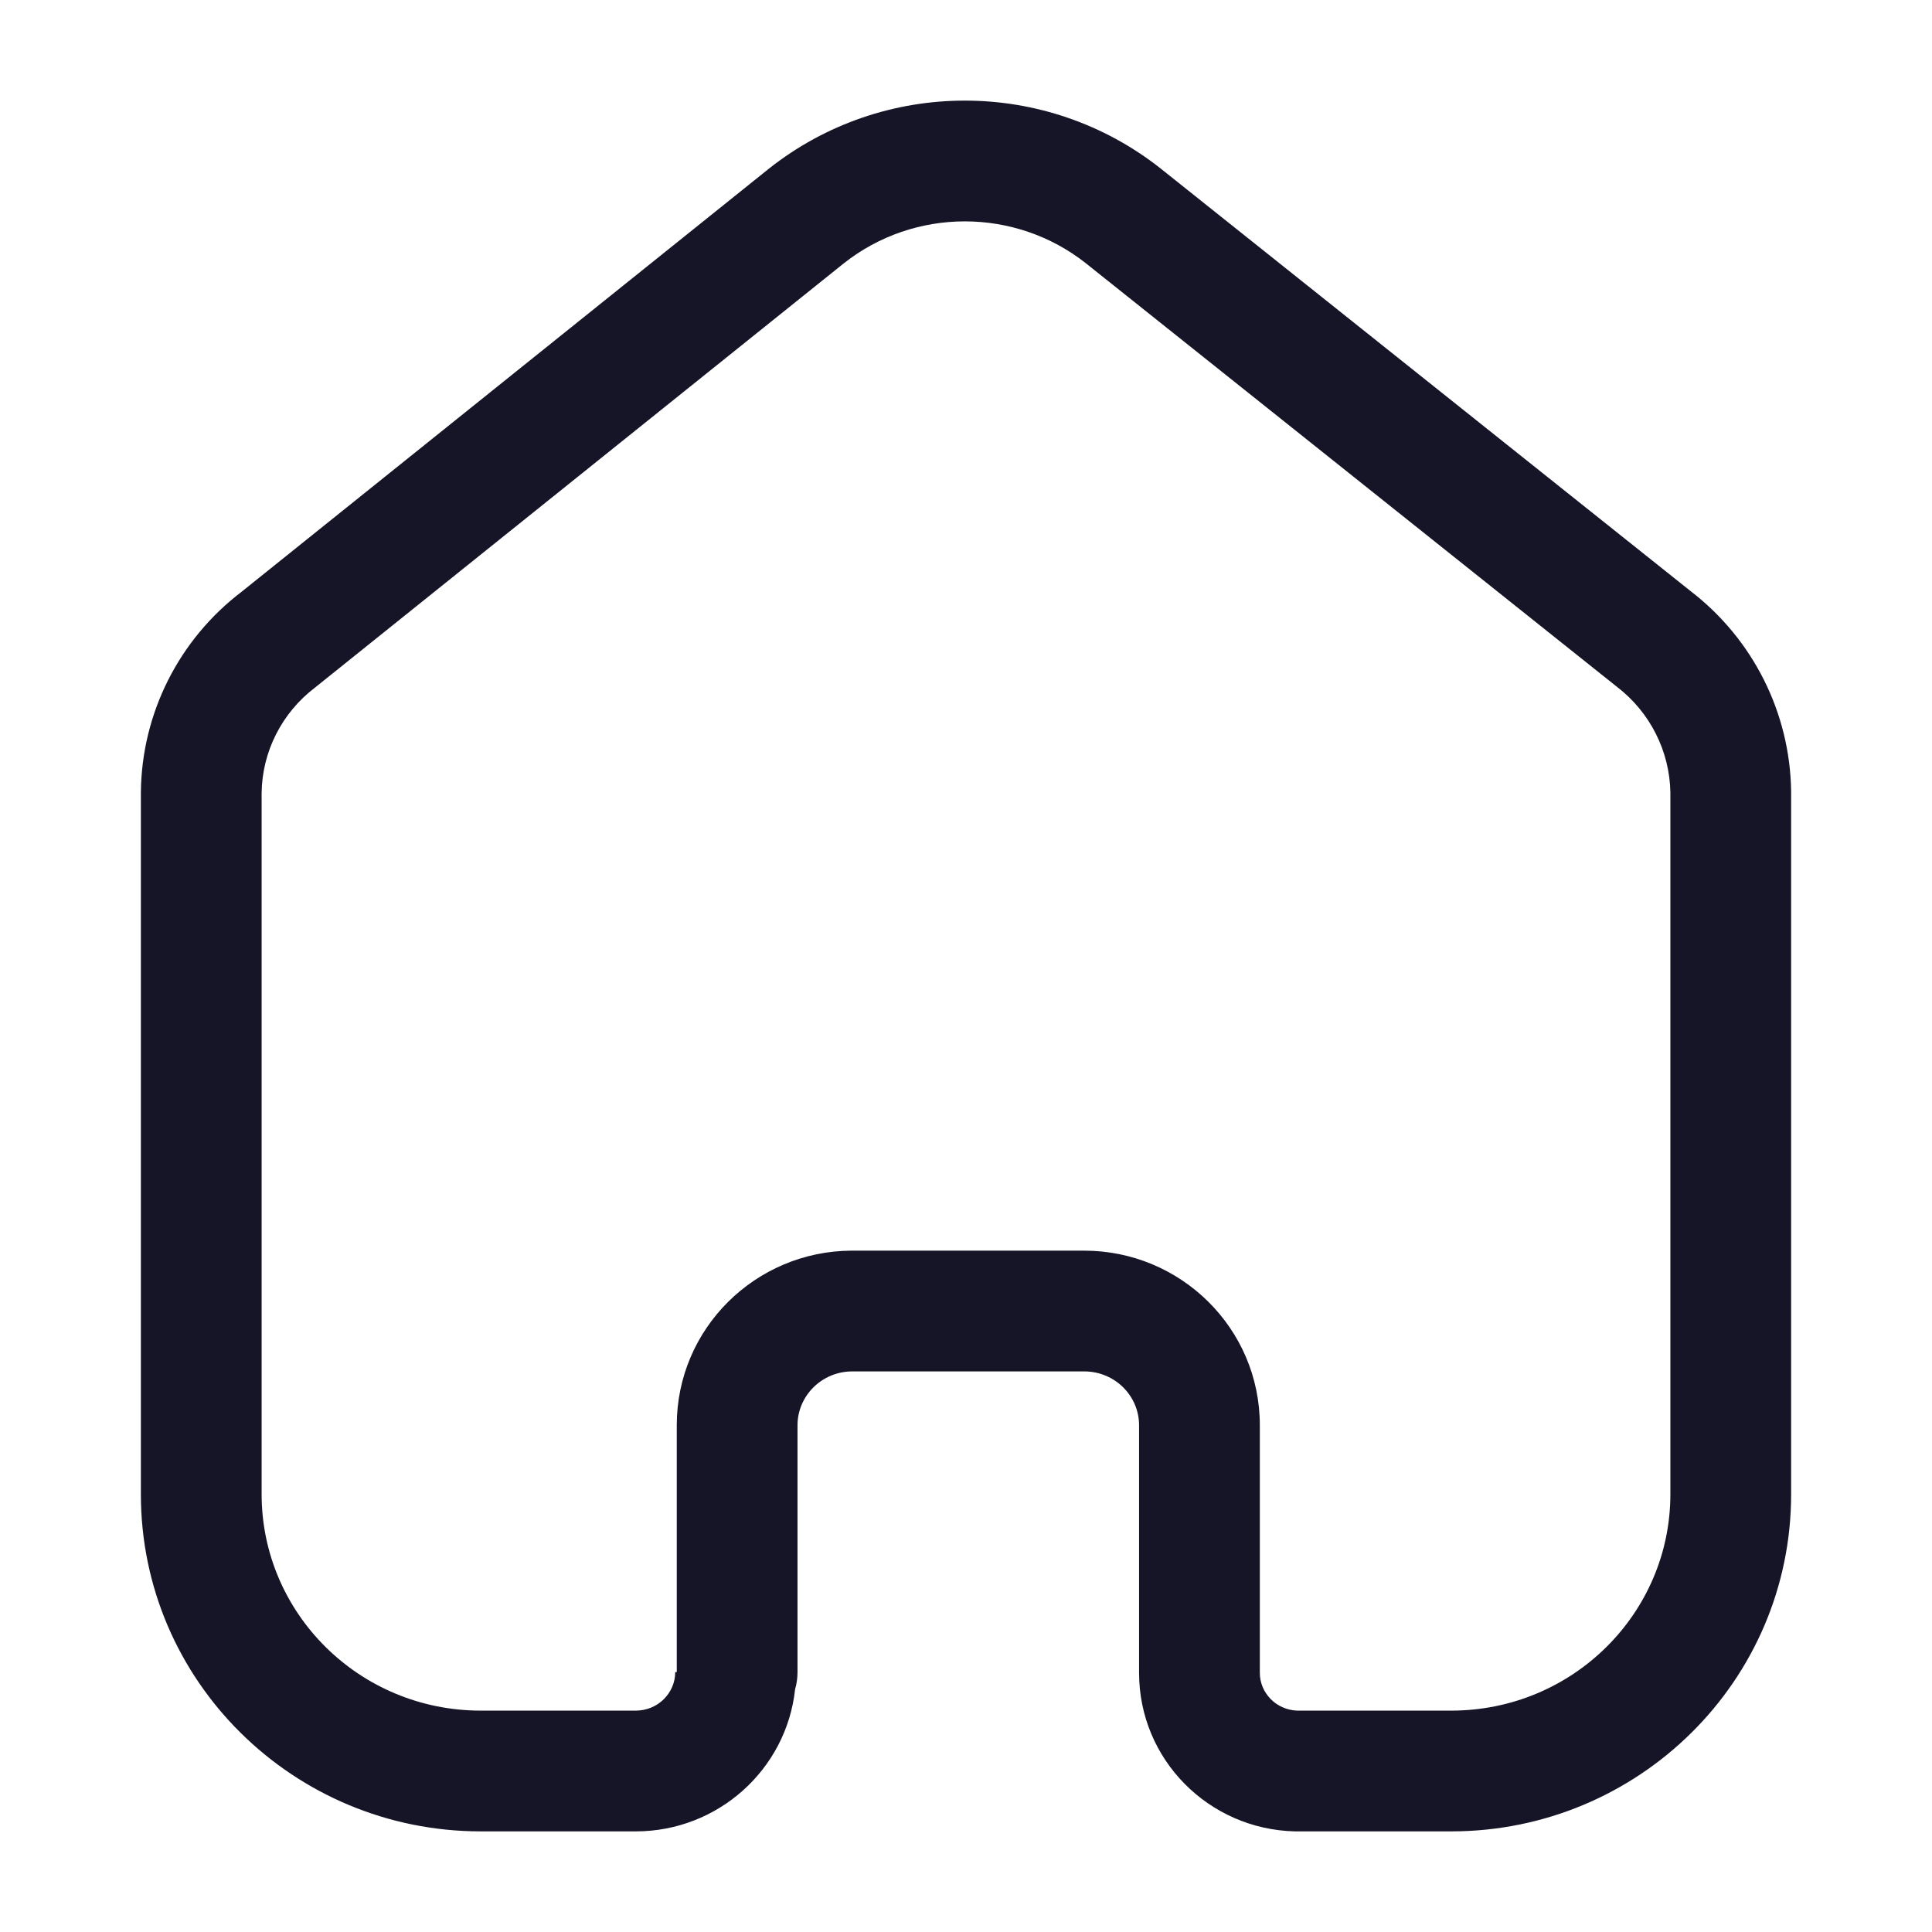
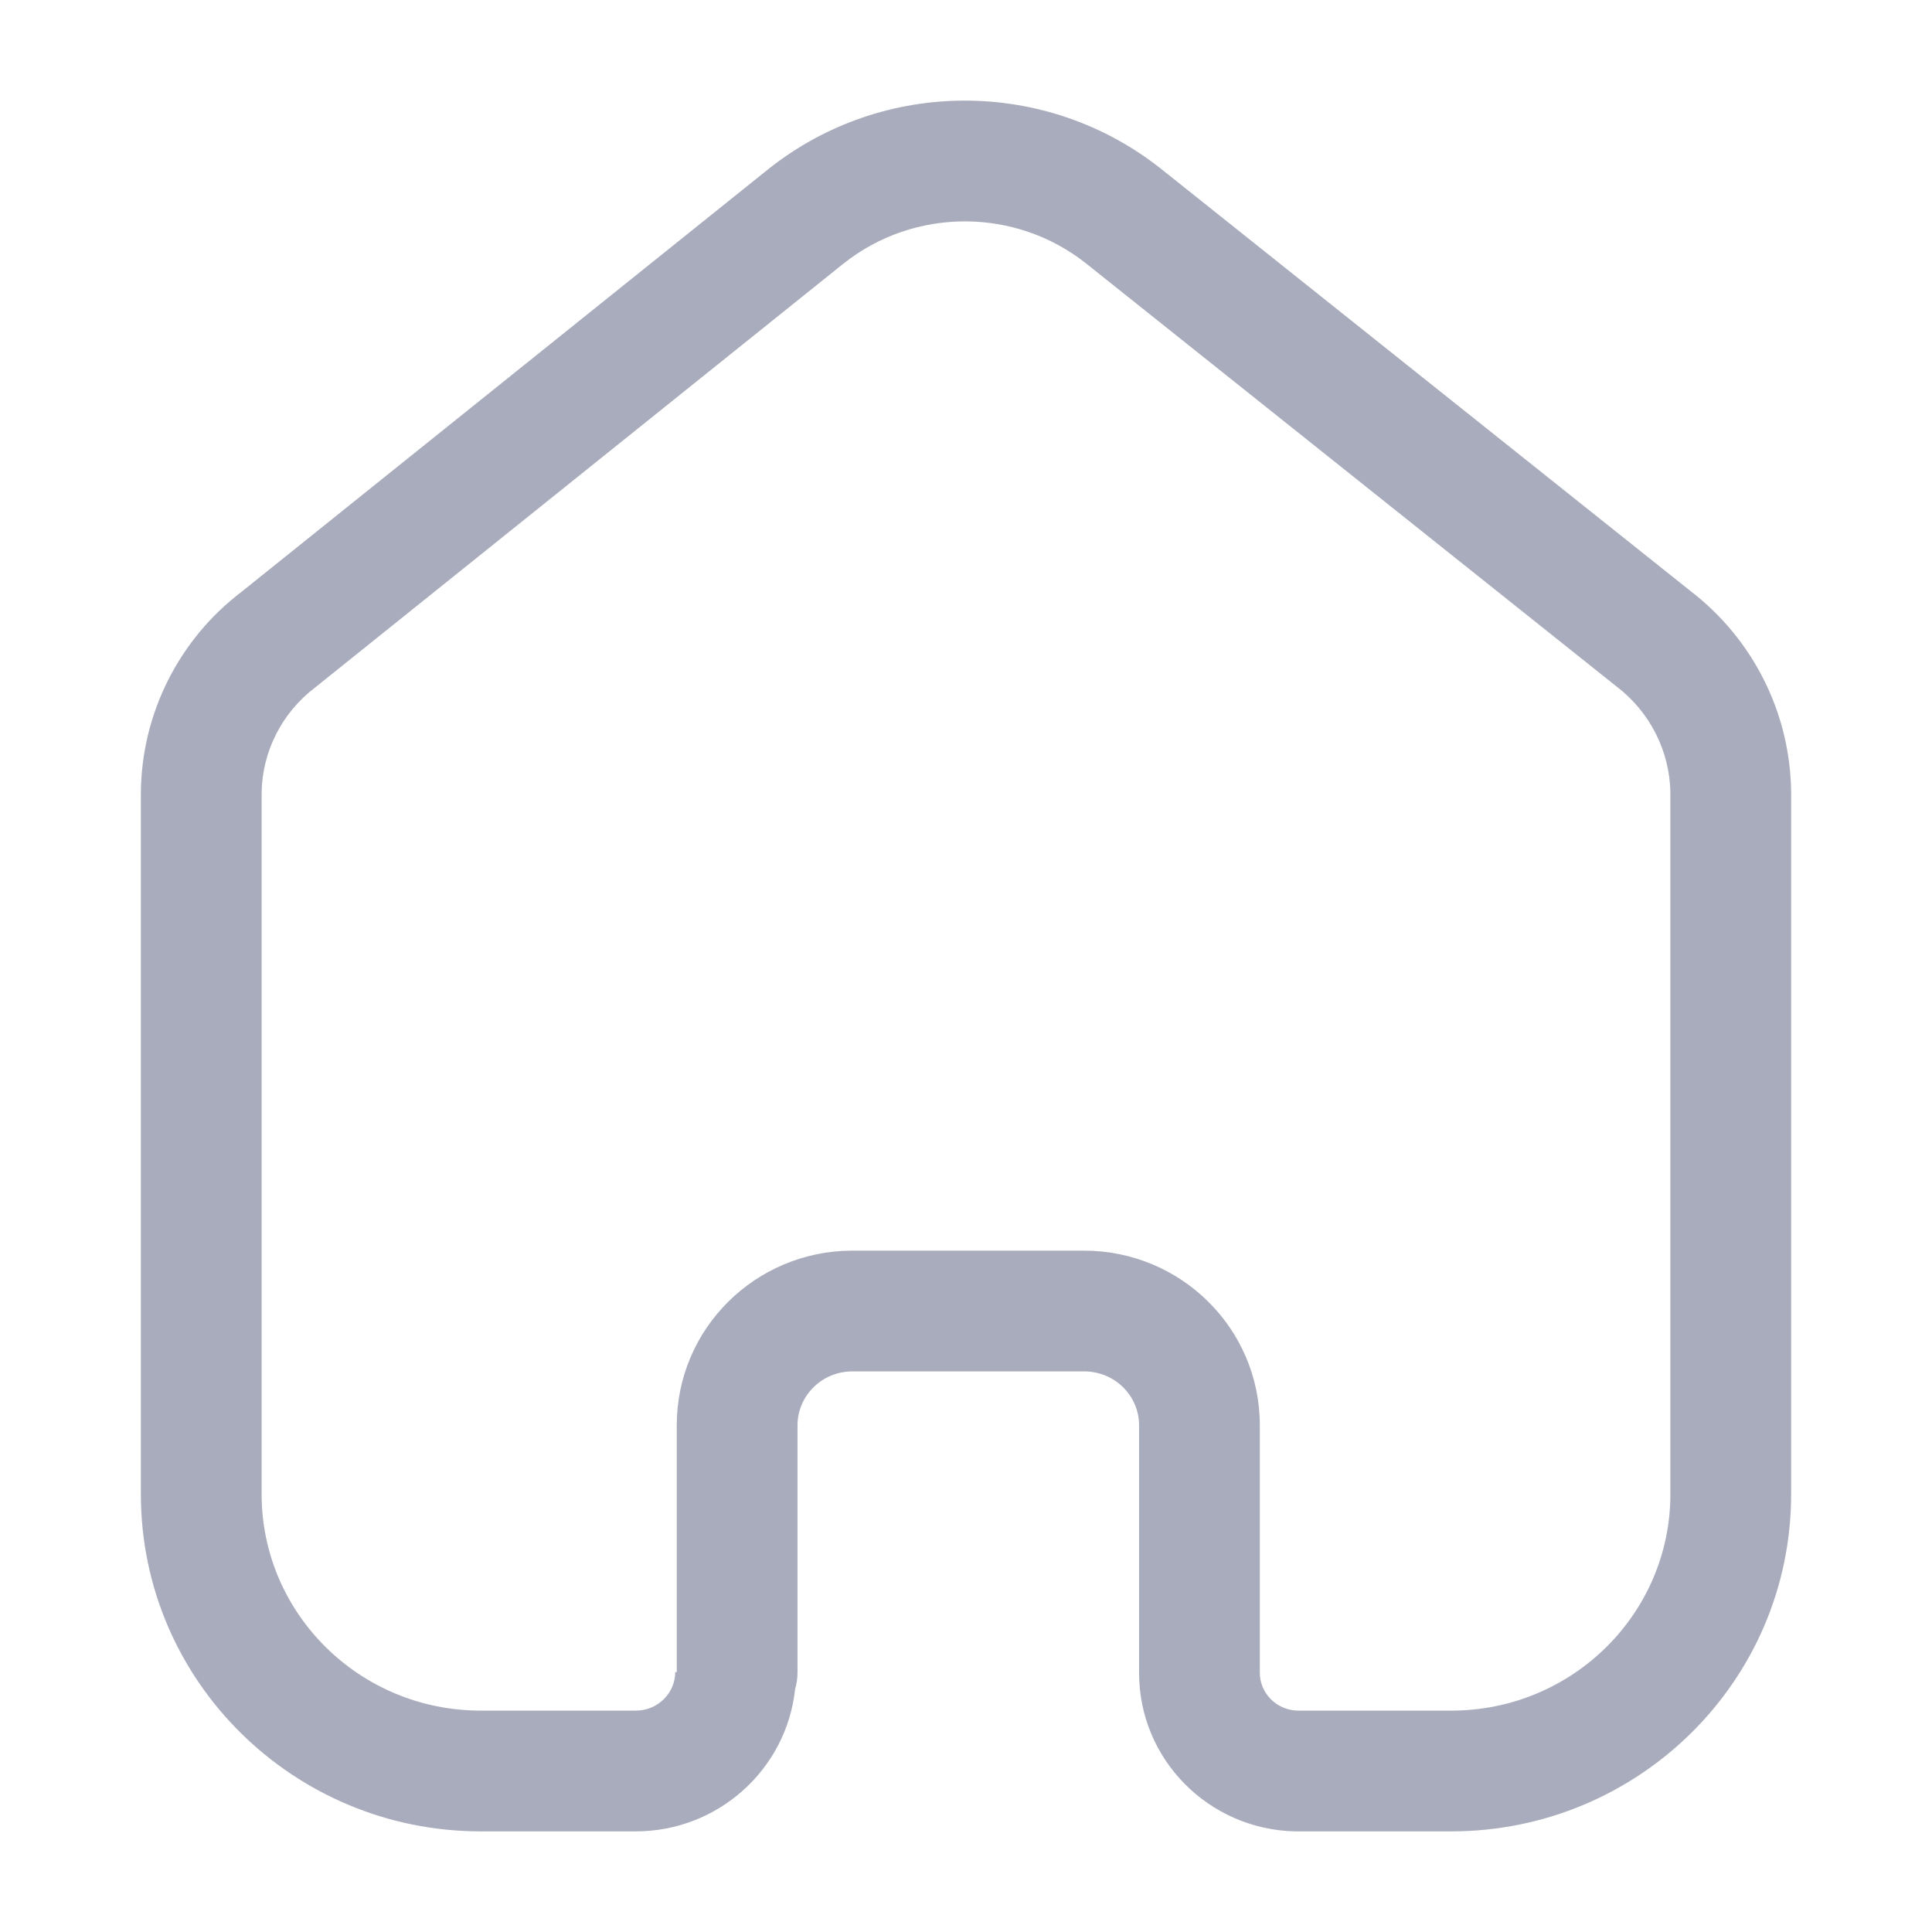
<svg xmlns="http://www.w3.org/2000/svg" viewBox="0 0 24 24" fill="none">
-   <path fill-rule="evenodd" clip-rule="evenodd" d="M9.548 2.098C10.973 0.967 12.998 0.967 14.424 2.098L14.425 2.099L21 7.342C21.775 7.937 22.236 8.852 22.25 9.828L22.25 9.838L22.25 18.562C22.25 20.882 20.352 22.75 18.027 22.75H16.103L16.086 22.75C15.016 22.725 14.15 21.858 14.15 20.781V20.781V17.705C14.15 17.342 13.852 17.036 13.467 17.036H10.584C10.202 17.039 9.907 17.345 9.907 17.705V20.771C9.907 20.845 9.897 20.917 9.877 20.984C9.77 21.982 8.918 22.75 7.897 22.75H5.973C3.648 22.75 1.75 20.882 1.75 18.562V9.84C1.76 8.862 2.222 7.945 3 7.352L9.548 2.098ZM8.407 20.771V17.705V17.705C8.407 16.505 9.383 15.543 10.576 15.536L10.581 15.536L13.467 15.536C14.666 15.536 15.65 16.5 15.65 17.705V20.781C15.65 21.027 15.849 21.24 16.114 21.25H18.027C19.538 21.25 20.75 20.039 20.75 18.562V9.843C20.741 9.33 20.497 8.846 20.083 8.529L20.07 8.519L13.492 3.273L13.491 3.272C12.612 2.576 11.36 2.576 10.481 3.272L3.931 8.527L3.915 8.54C3.5 8.855 3.256 9.339 3.25 9.851V18.562C3.25 20.039 4.462 21.25 5.973 21.25H7.897C8.175 21.25 8.388 21.029 8.388 20.771H8.407Z" fill="#161528" />
+   <path fill-rule="evenodd" clip-rule="evenodd" d="M9.548 2.098C10.973 0.967 12.998 0.967 14.424 2.098L14.425 2.099L21 7.342C21.775 7.937 22.236 8.852 22.25 9.828L22.25 9.838L22.25 18.562C22.25 20.882 20.352 22.75 18.027 22.75H16.103L16.086 22.75C15.016 22.725 14.15 21.858 14.15 20.781V20.781V17.705C14.15 17.342 13.852 17.036 13.467 17.036H10.584C10.202 17.039 9.907 17.345 9.907 17.705V20.771C9.907 20.845 9.897 20.917 9.877 20.984C9.77 21.982 8.918 22.75 7.897 22.75H5.973C3.648 22.75 1.75 20.882 1.75 18.562V9.84C1.76 8.862 2.222 7.945 3 7.352L9.548 2.098ZM8.407 20.771V17.705V17.705C8.407 16.505 9.383 15.543 10.576 15.536L10.581 15.536L13.467 15.536C14.666 15.536 15.65 16.5 15.65 17.705V20.781C15.65 21.027 15.849 21.24 16.114 21.25H18.027C19.538 21.25 20.75 20.039 20.75 18.562V9.843C20.741 9.33 20.497 8.846 20.083 8.529L20.07 8.519L13.492 3.273L13.491 3.272C12.612 2.576 11.36 2.576 10.481 3.272L3.931 8.527L3.915 8.54C3.5 8.855 3.256 9.339 3.25 9.851V18.562C3.25 20.039 4.462 21.25 5.973 21.25H7.897C8.175 21.25 8.388 21.029 8.388 20.771H8.407Z" fill="#A9ACBC" />
</svg>
